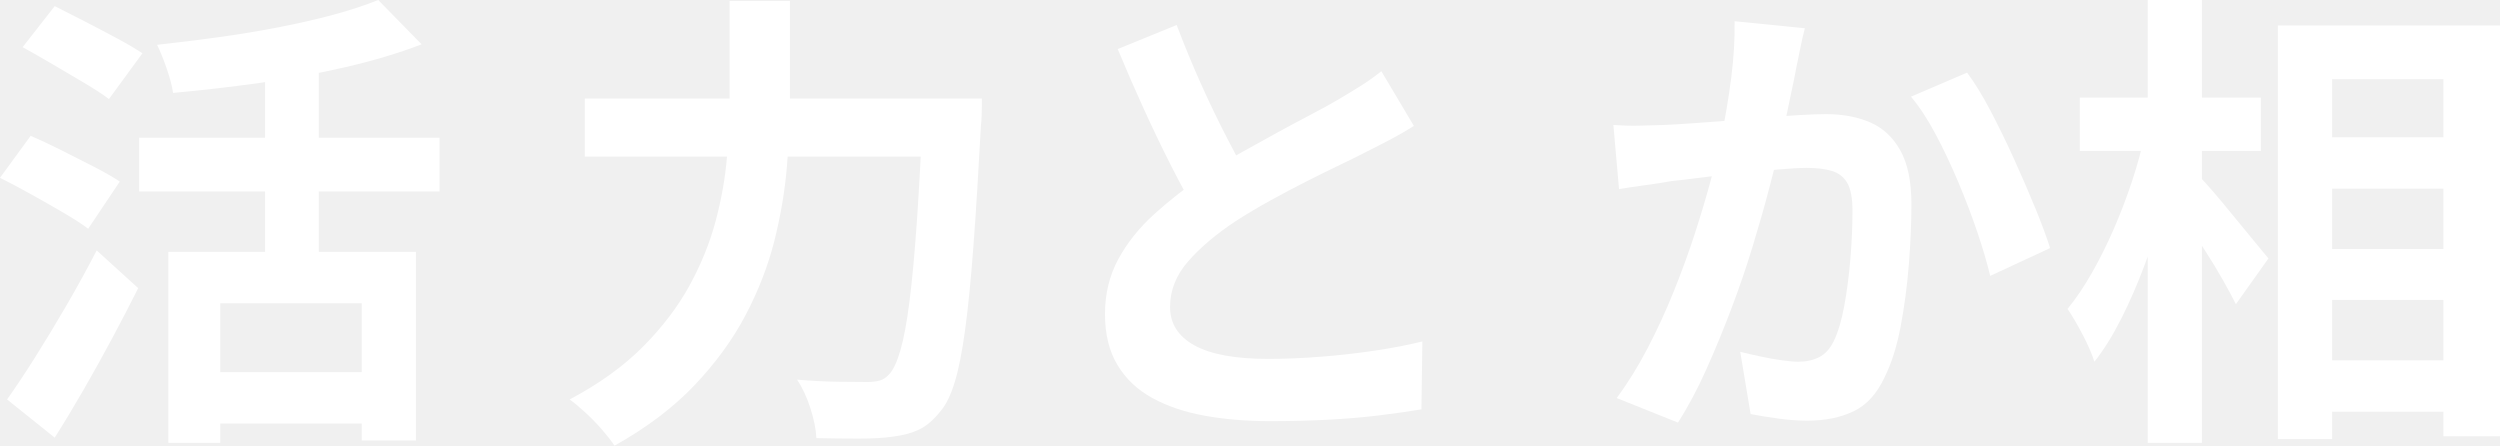
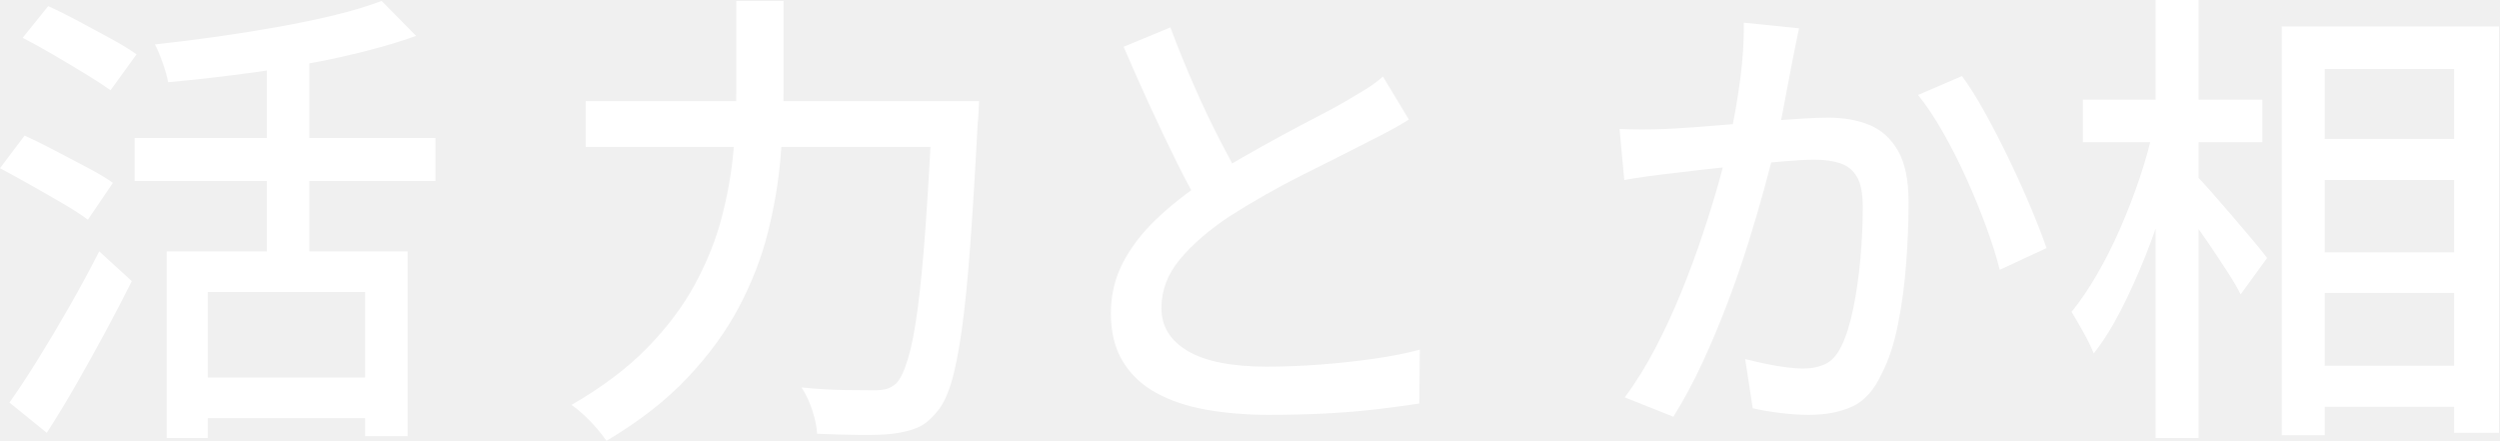
- <svg xmlns="http://www.w3.org/2000/svg" xmlns:xlink="http://www.w3.org/1999/xlink" class="typst-doc" viewBox="0 0 233.244 41.58" width="233.244pt" height="41.58pt" version="1.1" id="svg12">
-   <g id="g8" transform="translate(-72.40625,-65.71825)">
+ <svg xmlns="http://www.w3.org/2000/svg" xmlns:xlink="http://www.w3.org/1999/xlink" class="typst-doc" viewBox="0 0 232.804 41.052" width="232.804pt" height="41.052pt" version="1.1" id="svg12">
+   <g id="g8" transform="translate(-72.58225,-65.98225)">
    <g transform="translate(70.86625,103.1183)" id="g3">
      <g class="typst-text" transform="scale(1,-1)" id="g2">
-         <use xlink:href="#gDD71AA2F464ABCB4201582A0E22E8913" x="0" fill="#ffffff" id="use1" />
-         <use xlink:href="#gA4F754E5F7A95D81A047855836215191" x="52.8" fill="#ffffff" id="use2" />
+         <use xlink:href="#gC56BA1DAA5FF626599A31C4B437BB647" x="0" fill="#ffffff" id="use1" />
+         <use xlink:href="#g913E7F0F5B84009347170F16C44681A" x="52.8" fill="#ffffff" id="use2" />
      </g>
    </g>
    <g transform="translate(167.6662,103.1183)" id="g5">
      <g class="typst-text" transform="scale(1,-1)" id="g4">
-         <use xlink:href="#g9CCC414A068C8CC8EA6AC3BA437ACAE1" x="0" fill="#ffffff" id="use3" />
-         <use xlink:href="#g49BE57AB6949B9F5CB9DE289DC1FE4DD" x="52.8" fill="#ffffff" id="use4" />
+         <use xlink:href="#g74F840A0E99F8FD819EF61D30962B8E2" x="0" fill="#ffffff" id="use3" />
+         <use xlink:href="#gEBE14EAE5325534FB81B000912B1DFEC" x="52.8" fill="#ffffff" id="use4" />
      </g>
    </g>
    <g transform="translate(264.4663,103.1183)" id="g7">
      <g class="typst-text" transform="scale(1,-1)" id="g6">
-         <use xlink:href="#gE0548AEDCC7FDD57FB86496C675A0E02" x="0" fill="#ffffff" id="use5" />
+         <use xlink:href="#g1F59D92EC1E95D865764EE95D919BD31" x="0" fill="#ffffff" id="use5" />
      </g>
    </g>
  </g>
  <defs id="glyph">
-     <symbol id="gDD71AA2F464ABCB4201582A0E22E8913" overflow="visible">
-       <path d="m 17.248,13.904 h 23.1 v -17.6 h -5.06 V 9.108 h -13.2 V -3.916 h -4.84 z m 19.58,23.496 4.048,-4.136 q -3.212,-1.232 -7.128,-2.134 -3.916,-0.902 -8.03,-1.474 -4.114,-0.572 -8.03,-0.924 -0.132,0.924 -0.594,2.266 -0.462,1.342 -0.902,2.222 2.816,0.308 5.698,0.704 2.882,0.396 5.61,0.924 2.728,0.528 5.104,1.166 2.376,0.638 4.224,1.386 z m -10.56,-4.972 h 5.016 V 11.132 H 26.268 Z M 14.52,24.552 H 42.548 V 19.536 H 14.52 Z M 20.724,2.684 H 37.4 V -2.112 H 20.724 Z M 3.652,33 6.644,36.828 q 1.232,-0.616 2.772,-1.408 1.54,-0.792 3.014,-1.584 1.474,-0.792 2.398,-1.408 L 11.704,28.16 Q 10.824,28.82 9.416,29.656 8.008,30.492 6.468,31.394 4.928,32.296 3.652,33 Z M 1.54,20.812 4.4,24.728 Q 5.632,24.2 7.216,23.408 8.8,22.616 10.296,21.846 q 1.496,-0.77 2.42,-1.386 l -2.948,-4.4 q -0.88,0.66 -2.31,1.496 -1.43,0.836 -3.014,1.716 -1.584,0.88 -2.904,1.54 z M 2.2,0.132 q 1.188,1.672 2.618,3.938 1.43,2.266 2.926,4.84 1.496,2.574 2.816,5.126 L 14.432,10.516 Q 13.288,8.228 11.99,5.808 10.692,3.388 9.35,1.056 8.008,-1.276 6.644,-3.432 Z" id="path8" />
+     <symbol id="gC56BA1DAA5FF626599A31C4B437BB647" overflow="visible">
+       <path d="m 17.248,13.728 h 22.44 V -3.476 h -3.96 V 9.944 H 21.076 V -3.652 h -3.828 z m 20.02,23.32 3.212,-3.256 q -3.08,-1.1 -6.974,-1.958 -3.894,-0.858 -8.074,-1.43 -4.18,-0.572 -8.052,-0.924 -0.132,0.748 -0.506,1.804 Q 16.5,32.34 16.148,33 q 2.86,0.308 5.808,0.726 2.948,0.418 5.764,0.924 2.816,0.506 5.258,1.1 2.442,0.594 4.29,1.298 z M 26.576,32.736 h 3.96 V 11.528 h -3.96 z M 14.256,24.288 H 42.284 V 20.284 H 14.256 Z M 19.932,1.98 H 37.444 V -1.804 H 19.932 Z M 3.828,33.616 6.204,36.564 q 1.276,-0.572 2.838,-1.408 1.562,-0.836 3.014,-1.628 1.452,-0.792 2.376,-1.452 l -2.42,-3.344 q -0.924,0.66 -2.332,1.518 -1.408,0.858 -2.948,1.76 -1.54,0.902 -2.904,1.606 z M 1.716,21.472 4.004,24.508 q 1.276,-0.572 2.816,-1.386 1.54,-0.814 3.014,-1.584 1.474,-0.77 2.398,-1.43 L 9.9,16.676 Q 9.02,17.336 7.59,18.172 6.16,19.008 4.598,19.888 3.036,20.768 1.716,21.472 Z m 0.88,-21.824 q 1.188,1.672 2.64,4.004 1.452,2.332 2.948,4.95 1.496,2.618 2.772,5.126 l 3.036,-2.772 Q 12.848,8.668 11.506,6.182 10.164,3.696 8.8,1.32 7.436,-1.056 6.072,-3.168 Z" id="path8" />
    </symbol>
-     <symbol id="gA4F754E5F7A95D81A047855836215191" overflow="visible">
-       <path d="M 3.3,28.204 H 37.048 V 22.792 H 3.3 Z m 31.548,0 h 5.5 q 0,0 0,-0.484 0,-0.484 -0.022,-1.078 Q 40.304,26.048 40.26,25.696 39.908,19.096 39.556,14.41 39.204,9.724 38.786,6.644 38.368,3.564 37.818,1.76 37.268,-0.044 36.52,-0.924 35.508,-2.2 34.474,-2.684 33.44,-3.168 31.988,-3.344 30.8,-3.52 28.864,-3.52 q -1.936,0 -3.96,0.044 -0.044,1.188 -0.55,2.772 Q 23.848,0.88 23.1,1.98 25.212,1.804 26.994,1.782 28.776,1.76 29.656,1.76 q 0.66,0 1.144,0.132 0.484,0.132 0.88,0.572 0.572,0.572 1.056,2.222 0.484,1.65 0.858,4.598 0.374,2.948 0.682,7.37 0.308,4.422 0.572,10.494 z m -18.04,9.108 h 5.632 v -9.108 q 0,-2.992 -0.286,-6.38 Q 21.868,18.436 20.988,14.938 20.108,11.44 18.304,8.008 16.5,4.576 13.53,1.452 10.56,-1.672 6.072,-4.18 5.632,-3.52 4.906,-2.684 4.18,-1.848 3.366,-1.1 2.552,-0.352 1.892,0.132 q 4.136,2.2 6.842,4.928 2.706,2.728 4.334,5.698 1.628,2.97 2.442,6.028 0.814,3.058 1.056,5.984 0.242,2.926 0.242,5.434 z" id="path9" />
+     <symbol id="g913E7F0F5B84009347170F16C44681A" overflow="visible">
+       <path d="M 3.476,27.72 H 37.444 V 23.452 H 3.476 Z m 32.296,0 h 4.356 q 0,0 -0.022,-0.418 Q 40.084,26.884 40.062,26.422 40.04,25.96 39.996,25.652 39.644,18.92 39.292,14.168 38.94,9.416 38.5,6.314 38.06,3.212 37.51,1.43 36.96,-0.352 36.212,-1.188 35.332,-2.288 34.386,-2.684 33.44,-3.08 32.076,-3.256 q -1.144,-0.132 -3.08,-0.11 -1.936,0.022 -3.96,0.11 -0.044,0.924 -0.44,2.156 -0.396,1.232 -1.012,2.156 2.2,-0.22 4.07,-0.242 1.87,-0.022 2.706,-0.022 0.704,0 1.166,0.132 0.462,0.132 0.902,0.528 0.572,0.616 1.078,2.288 0.506,1.672 0.902,4.664 0.396,2.992 0.726,7.546 0.33,4.554 0.638,10.934 z m -18.26,9.328 h 4.4 v -8.272 q 0,-2.992 -0.286,-6.358 Q 21.34,19.052 20.46,15.532 19.58,12.012 17.776,8.58 15.972,5.148 12.958,1.958 9.944,-1.232 5.412,-3.916 5.06,-3.388 4.51,-2.75 3.96,-2.112 3.322,-1.518 q -0.638,0.594 -1.166,0.946 4.268,2.464 7.062,5.324 2.794,2.86 4.466,5.962 1.672,3.102 2.486,6.248 0.814,3.146 1.078,6.16 0.264,3.014 0.264,5.654 z" id="path9" />
    </symbol>
-     <symbol id="g9CCC414A068C8CC8EA6AC3BA437ACAE1" overflow="visible">
-       <path d="m 36.652,25.652 q -0.968,-0.616 -2.046,-1.188 -1.078,-0.572 -2.31,-1.188 -1.012,-0.528 -2.486,-1.232 -1.474,-0.704 -3.168,-1.562 -1.694,-0.858 -3.41,-1.804 -1.716,-0.946 -3.212,-1.914 -2.728,-1.804 -4.422,-3.74 -1.694,-1.936 -1.694,-4.268 0,-2.332 2.288,-3.586 2.288,-1.254 6.864,-1.254 2.288,0 4.862,0.198 2.574,0.198 5.082,0.572 2.508,0.374 4.444,0.858 L 37.356,-0.792 Q 35.508,-1.1 33.33,-1.364 31.152,-1.628 28.622,-1.76 q -2.53,-0.132 -5.39,-0.132 -3.3,0 -6.094,0.506 -2.794,0.506 -4.884,1.65 Q 10.164,1.408 8.998,3.344 7.832,5.28 7.832,8.096 q 0,2.816 1.232,5.104 1.232,2.288 3.366,4.224 2.134,1.936 4.686,3.652 1.584,1.056 3.344,2.046 1.76,0.99 3.454,1.914 1.694,0.924 3.168,1.694 1.474,0.77 2.442,1.342 1.276,0.748 2.244,1.364 Q 32.736,30.052 33.616,30.756 Z M 14.52,35.068 q 1.1,-2.904 2.31,-5.588 1.21,-2.684 2.42,-5.016 1.21,-2.332 2.222,-4.18 L 16.5,17.336 q -1.188,2.024 -2.464,4.532 -1.276,2.508 -2.552,5.302 -1.276,2.794 -2.464,5.654 z" id="path10" />
+     <symbol id="g74F840A0E99F8FD819EF61D30962B8E2" overflow="visible">
+       <path d="M 36.168,26.004 Q 35.332,25.476 34.386,24.97 33.44,24.464 32.384,23.936 31.284,23.364 29.744,22.594 28.204,21.824 26.4,20.922 24.596,20.02 22.814,19.008 21.032,17.996 19.448,16.984 16.544,15.048 14.828,12.98 13.112,10.912 13.112,8.448 q 0,-2.552 2.464,-4.004 2.464,-1.452 7.392,-1.452 2.376,0 4.972,0.198 2.596,0.198 5.038,0.55 2.442,0.352 4.202,0.836 L 37.136,-0.44 q -1.716,-0.264 -3.916,-0.528 -2.2,-0.264 -4.73,-0.396 -2.53,-0.132 -5.346,-0.132 -3.168,0 -5.874,0.484 -2.706,0.484 -4.686,1.584 -1.98,1.1 -3.08,2.926 -1.1,1.826 -1.1,4.466 0,2.552 1.122,4.708 1.122,2.156 3.102,4.048 1.98,1.892 4.576,3.608 1.628,1.1 3.476,2.156 1.848,1.056 3.63,2.024 1.782,0.968 3.322,1.76 1.54,0.792 2.596,1.408 1.056,0.616 1.914,1.144 0.858,0.528 1.606,1.188 z m -22.22,8.58 q 1.056,-2.816 2.244,-5.522 1.188,-2.706 2.398,-5.038 1.21,-2.332 2.222,-4.136 L 16.94,17.6 q -1.144,1.892 -2.376,4.378 -1.232,2.486 -2.508,5.258 -1.276,2.772 -2.464,5.544 z" id="path10" />
    </symbol>
-     <symbol id="g49BE57AB6949B9F5CB9DE289DC1FE4DD" overflow="visible">
-       <path d="M 20.328,34.76 Q 20.108,33.924 19.91,32.934 19.712,31.944 19.536,31.108 19.36,30.14 19.096,28.93 18.832,27.72 18.59,26.51 18.348,25.3 18.084,24.156 q -0.44,-1.892 -1.1,-4.4 -0.66,-2.508 -1.54,-5.39 Q 14.564,11.484 13.464,8.58 12.364,5.676 11.132,2.926 9.9,0.176 8.492,-2.024 l -5.72,2.288 q 1.54,2.068 2.882,4.642 1.342,2.574 2.442,5.302 1.1,2.728 1.958,5.368 0.858,2.64 1.474,4.928 0.616,2.288 0.968,3.916 0.616,2.992 0.968,5.764 0.352,2.772 0.308,5.236 z m 15.136,-4.136 q 1.056,-1.408 2.178,-3.542 1.122,-2.134 2.2,-4.51 1.078,-2.376 1.98,-4.576 0.902,-2.2 1.386,-3.74 L 37.62,11.66 q -0.44,1.848 -1.21,4.114 -0.77,2.266 -1.76,4.62 -0.99,2.354 -2.112,4.466 -1.122,2.112 -2.31,3.52 z m -33,-4.884 q 1.188,-0.088 2.332,-0.066 1.144,0.022 2.376,0.066 1.056,0.044 2.618,0.154 1.562,0.11 3.3,0.242 1.738,0.132 3.498,0.286 1.76,0.154 3.256,0.242 1.496,0.088 2.464,0.088 2.332,0 4.114,-0.77 1.782,-0.77 2.816,-2.618 Q 30.272,21.516 30.272,18.348 30.272,15.752 30.03,12.716 29.788,9.68 29.26,6.908 28.732,4.136 27.764,2.2 q -1.056,-2.288 -2.882,-3.168 -1.826,-0.88 -4.334,-0.88 -1.276,0 -2.706,0.198 -1.43,0.198 -2.574,0.418 L 14.3,4.576 q 0.88,-0.22 1.914,-0.44 1.034,-0.22 1.98,-0.352 0.946,-0.132 1.518,-0.132 1.1,0 1.936,0.418 0.836,0.418 1.364,1.474 0.616,1.276 0.99,3.3 0.374,2.024 0.572,4.378 0.198,2.354 0.198,4.51 0,1.76 -0.484,2.596 -0.484,0.836 -1.43,1.122 -0.946,0.286 -2.354,0.286 -0.968,0 -2.706,-0.154 Q 16.06,21.428 14.124,21.23 12.188,21.032 10.494,20.812 8.8,20.592 7.876,20.504 6.952,20.328 5.478,20.13 4.004,19.932 2.992,19.756 Z" id="path11" />
+     <symbol id="gEBE14EAE5325534FB81B000912B1DFEC" overflow="visible">
+       <path d="M 19.712,34.496 Q 19.58,33.836 19.404,33 19.228,32.164 19.096,31.46 18.92,30.58 18.678,29.282 18.436,27.984 18.172,26.598 17.908,25.212 17.6,23.936 17.16,22.088 16.5,19.668 15.84,17.248 14.982,14.498 14.124,11.748 13.046,8.91 11.968,6.072 10.714,3.366 9.46,0.66 8.008,-1.672 L 3.476,0.132 q 1.54,2.068 2.86,4.598 1.32,2.53 2.42,5.236 1.1,2.706 1.98,5.346 0.88,2.64 1.518,4.906 0.638,2.266 0.99,3.894 0.616,2.816 0.99,5.632 0.374,2.816 0.33,5.28 z m 15.18,-4.444 Q 35.904,28.688 37.048,26.62 38.192,24.552 39.314,22.22 q 1.122,-2.332 2.024,-4.488 0.902,-2.156 1.43,-3.696 l -4.356,-2.024 q -0.44,1.76 -1.254,3.982 Q 36.344,18.216 35.31,20.504 q -1.034,2.288 -2.2,4.334 -1.166,2.046 -2.31,3.454 z m -31.9,-4.928 q 1.1,-0.044 2.134,-0.044 1.034,0 2.134,0.044 Q 8.316,25.168 9.856,25.278 q 1.54,0.11 3.322,0.264 1.782,0.154 3.564,0.308 1.782,0.154 3.278,0.242 1.496,0.088 2.42,0.088 2.156,0 3.828,-0.682 1.672,-0.682 2.662,-2.398 0.99,-1.716 0.99,-4.796 0,-2.596 -0.22,-5.61 Q 29.48,9.68 28.93,6.93 28.38,4.18 27.412,2.332 q -1.056,-2.288 -2.75,-3.058 -1.694,-0.77 -4.026,-0.77 -1.232,0 -2.684,0.176 Q 16.5,-1.144 15.4,-0.88 l -0.704,4.576 q 0.88,-0.22 1.914,-0.44 1.034,-0.22 1.958,-0.33 Q 19.492,2.816 20.064,2.816 q 1.188,0 2.09,0.418 0.902,0.418 1.518,1.694 0.66,1.364 1.1,3.52 0.44,2.156 0.66,4.62 0.22,2.464 0.22,4.752 0,1.936 -0.55,2.86 -0.55,0.924 -1.562,1.254 -1.012,0.33 -2.376,0.33 -1.056,0 -2.882,-0.154 Q 16.456,21.956 14.388,21.736 12.32,21.516 10.56,21.318 8.8,21.12 7.788,20.988 6.952,20.9 5.654,20.724 4.356,20.548 3.432,20.372 Z" id="path11" />
    </symbol>
-     <symbol id="gE0548AEDCC7FDD57FB86496C675A0E02" overflow="visible">
-       <path d="M 22.968,24.596 H 38.72 V 19.8 H 22.968 Z m 0,-10.428 H 38.72 V 9.416 H 22.968 Z m 0,-10.384 H 38.72 V -1.012 H 22.968 Z M 20.46,35.024 H 41.184 V -3.3 h -5.28 V 30.008 H 25.52 V -3.564 H 20.46 Z M 1.98,28.292 H 18.876 V 23.32 H 1.98 Z M 8.316,37.4 h 5.06 V -3.916 H 8.316 Z M 8.052,24.904 11.176,23.804 Q 10.648,21.12 9.856,18.282 9.064,15.444 8.052,12.738 7.04,10.032 5.852,7.678 4.664,5.324 3.344,3.652 2.992,4.752 2.244,6.182 1.496,7.612 0.836,8.58 2.024,10.032 3.124,11.968 q 1.1,1.936 2.046,4.114 0.946,2.178 1.694,4.444 0.748,2.266 1.188,4.378 z m 4.972,-3.872 q 0.484,-0.44 1.408,-1.518 0.924,-1.078 1.958,-2.354 1.034,-1.276 1.936,-2.354 0.902,-1.078 1.254,-1.518 L 16.544,9.02 Q 16.06,9.988 15.312,11.308 q -0.748,1.32 -1.628,2.684 -0.88,1.364 -1.694,2.596 -0.814,1.232 -1.386,2.068 z" id="path12" />
+     <symbol id="g1F59D92EC1E95D865764EE95D919BD31" overflow="visible">
+       <path d="M 22.66,24.2 H 38.94 V 20.372 H 22.66 Z m 0.044,-10.56 h 16.28 V 9.856 h -16.28 z m 0,-10.56 H 38.94 V -0.748 H 22.704 Z M 20.68,34.672 h 20.24 v -37.84 h -4.18 v 33.88 H 24.684 v -34.1 H 20.68 Z M 2.156,27.852 h 16.72 v -3.96 H 2.156 Z m 6.776,9.284 h 4.004 V -3.652 H 8.932 Z M 8.756,25.3 11.352,24.376 Q 10.736,21.692 9.9,18.854 9.064,16.016 7.986,13.31 6.908,10.604 5.698,8.25 4.488,5.896 3.168,4.224 2.816,5.104 2.2,6.204 q -0.616,1.1 -1.1,1.892 1.188,1.452 2.354,3.454 1.166,2.002 2.178,4.312 1.012,2.31 1.826,4.73 0.814,2.42 1.298,4.708 z m 3.872,-4.444 Q 13.112,20.416 14.058,19.338 q 0.946,-1.078 2.024,-2.332 1.078,-1.254 1.98,-2.332 0.902,-1.078 1.254,-1.562 L 16.852,9.724 q -0.44,0.88 -1.254,2.134 -0.814,1.254 -1.738,2.618 -0.924,1.364 -1.804,2.53 -0.88,1.166 -1.452,1.914 z" id="path12" />
    </symbol>
  </defs>
</svg>
